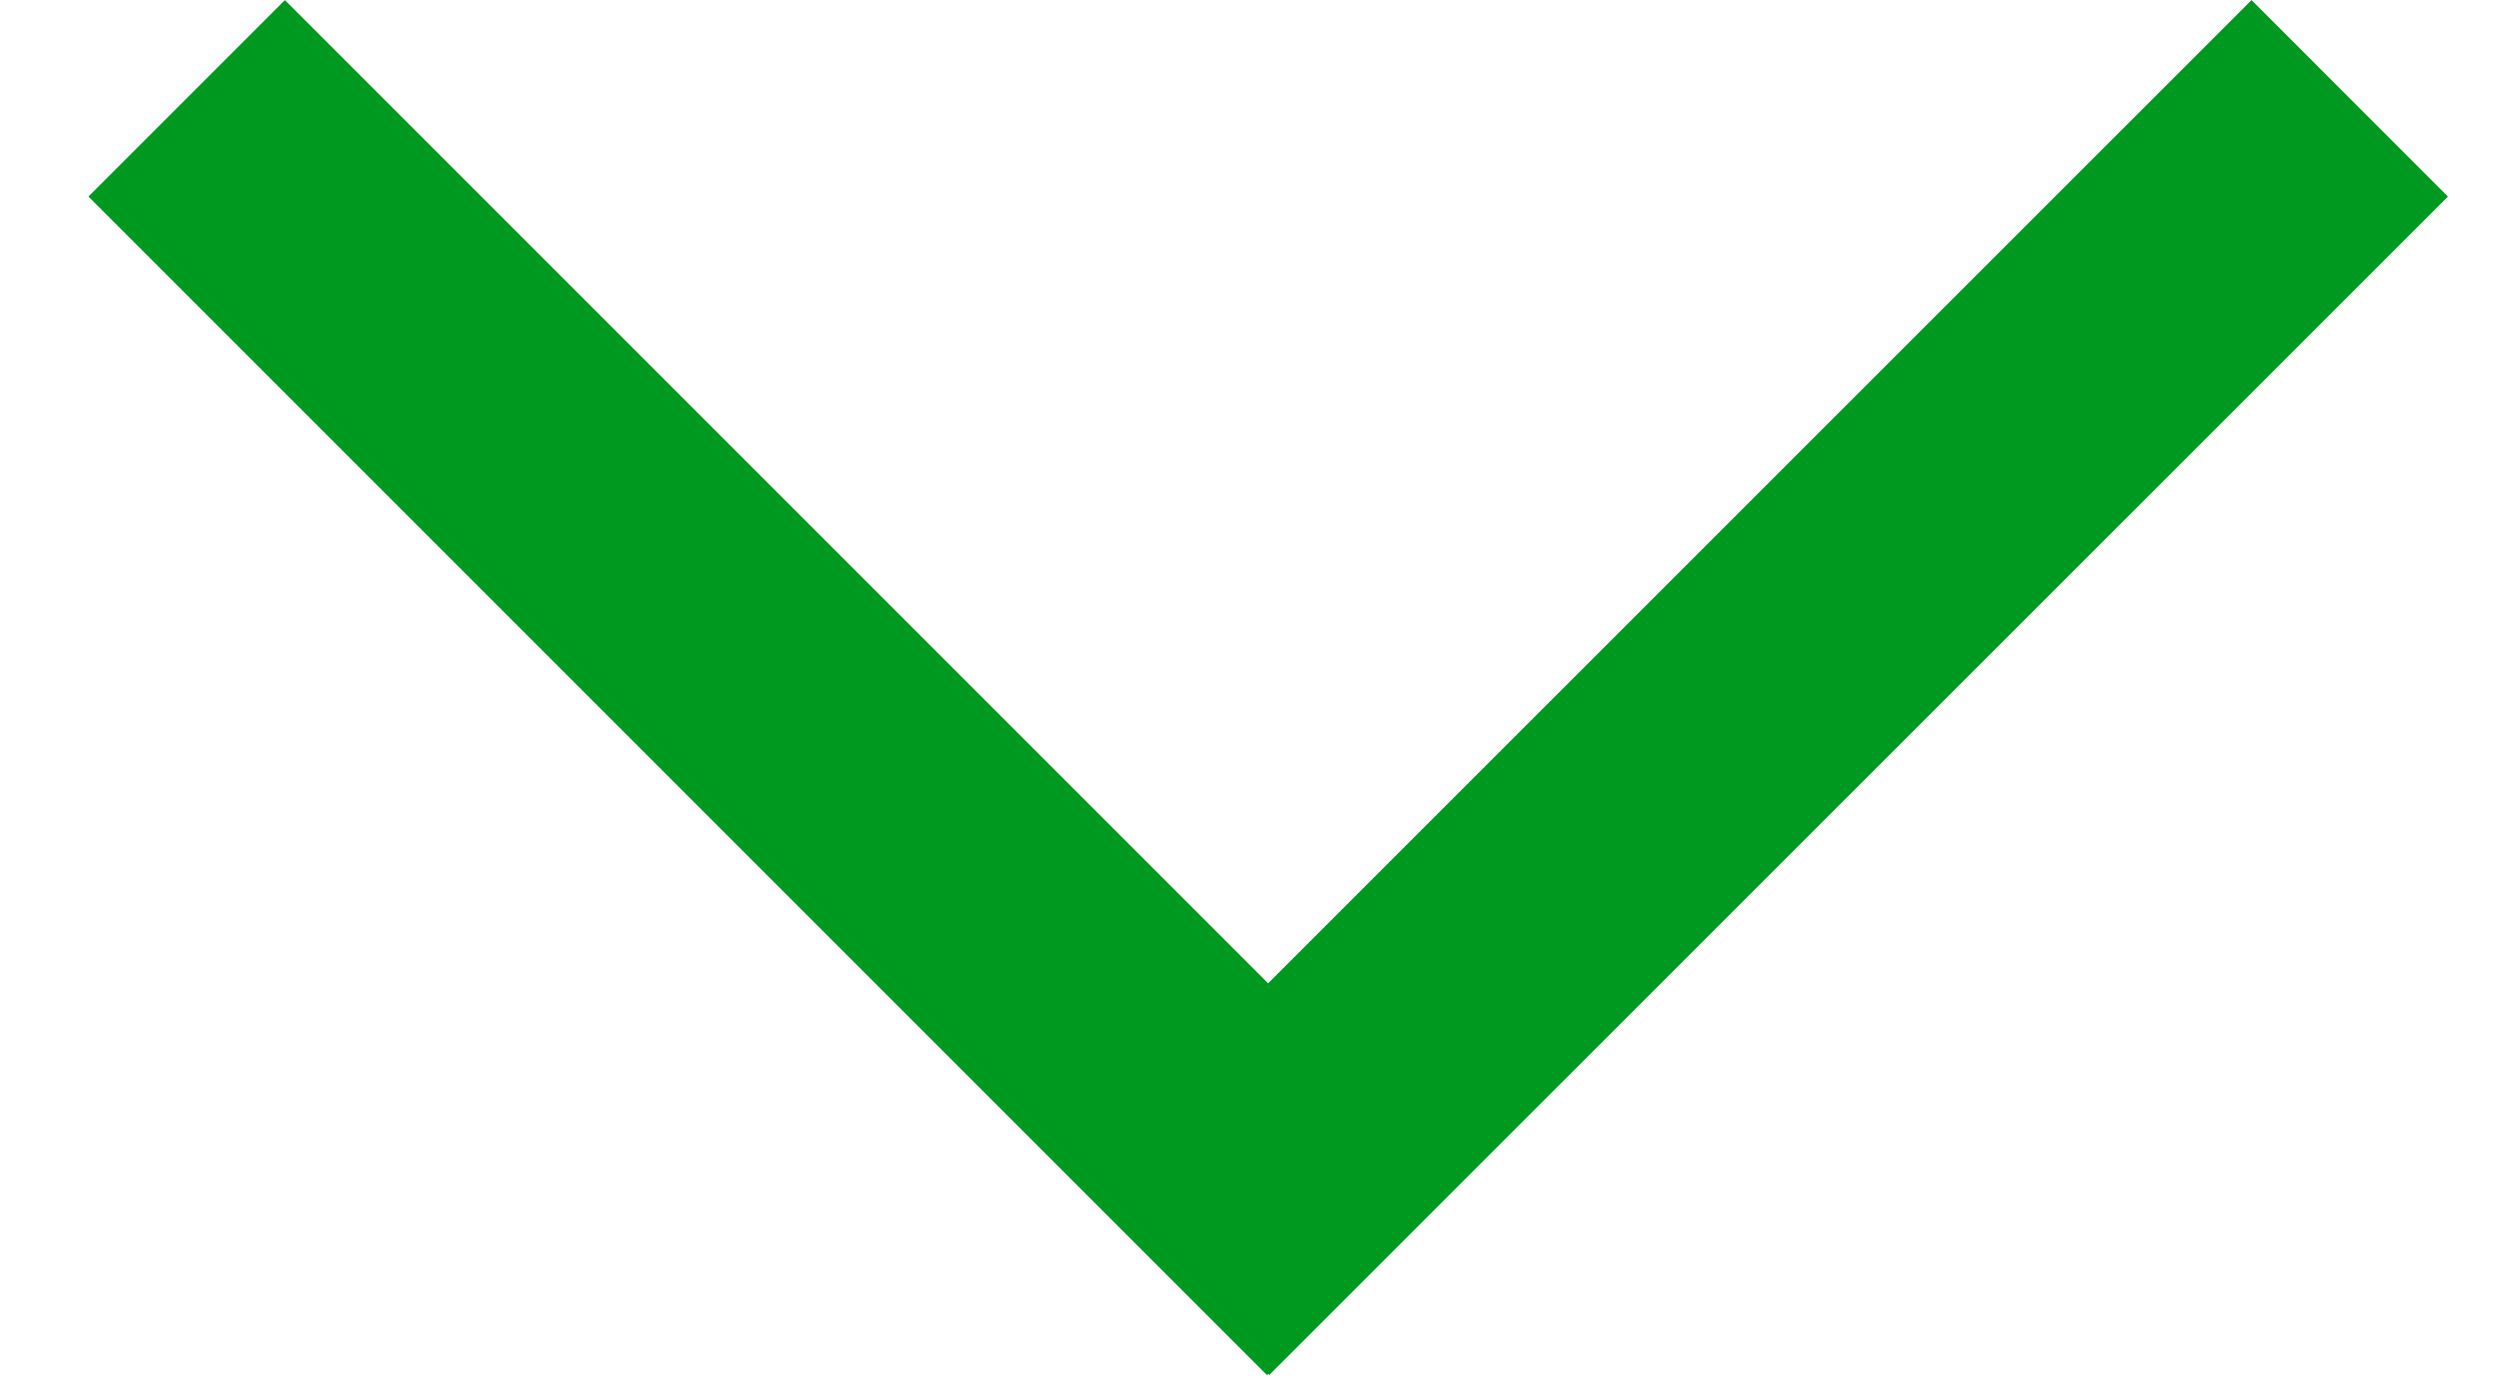
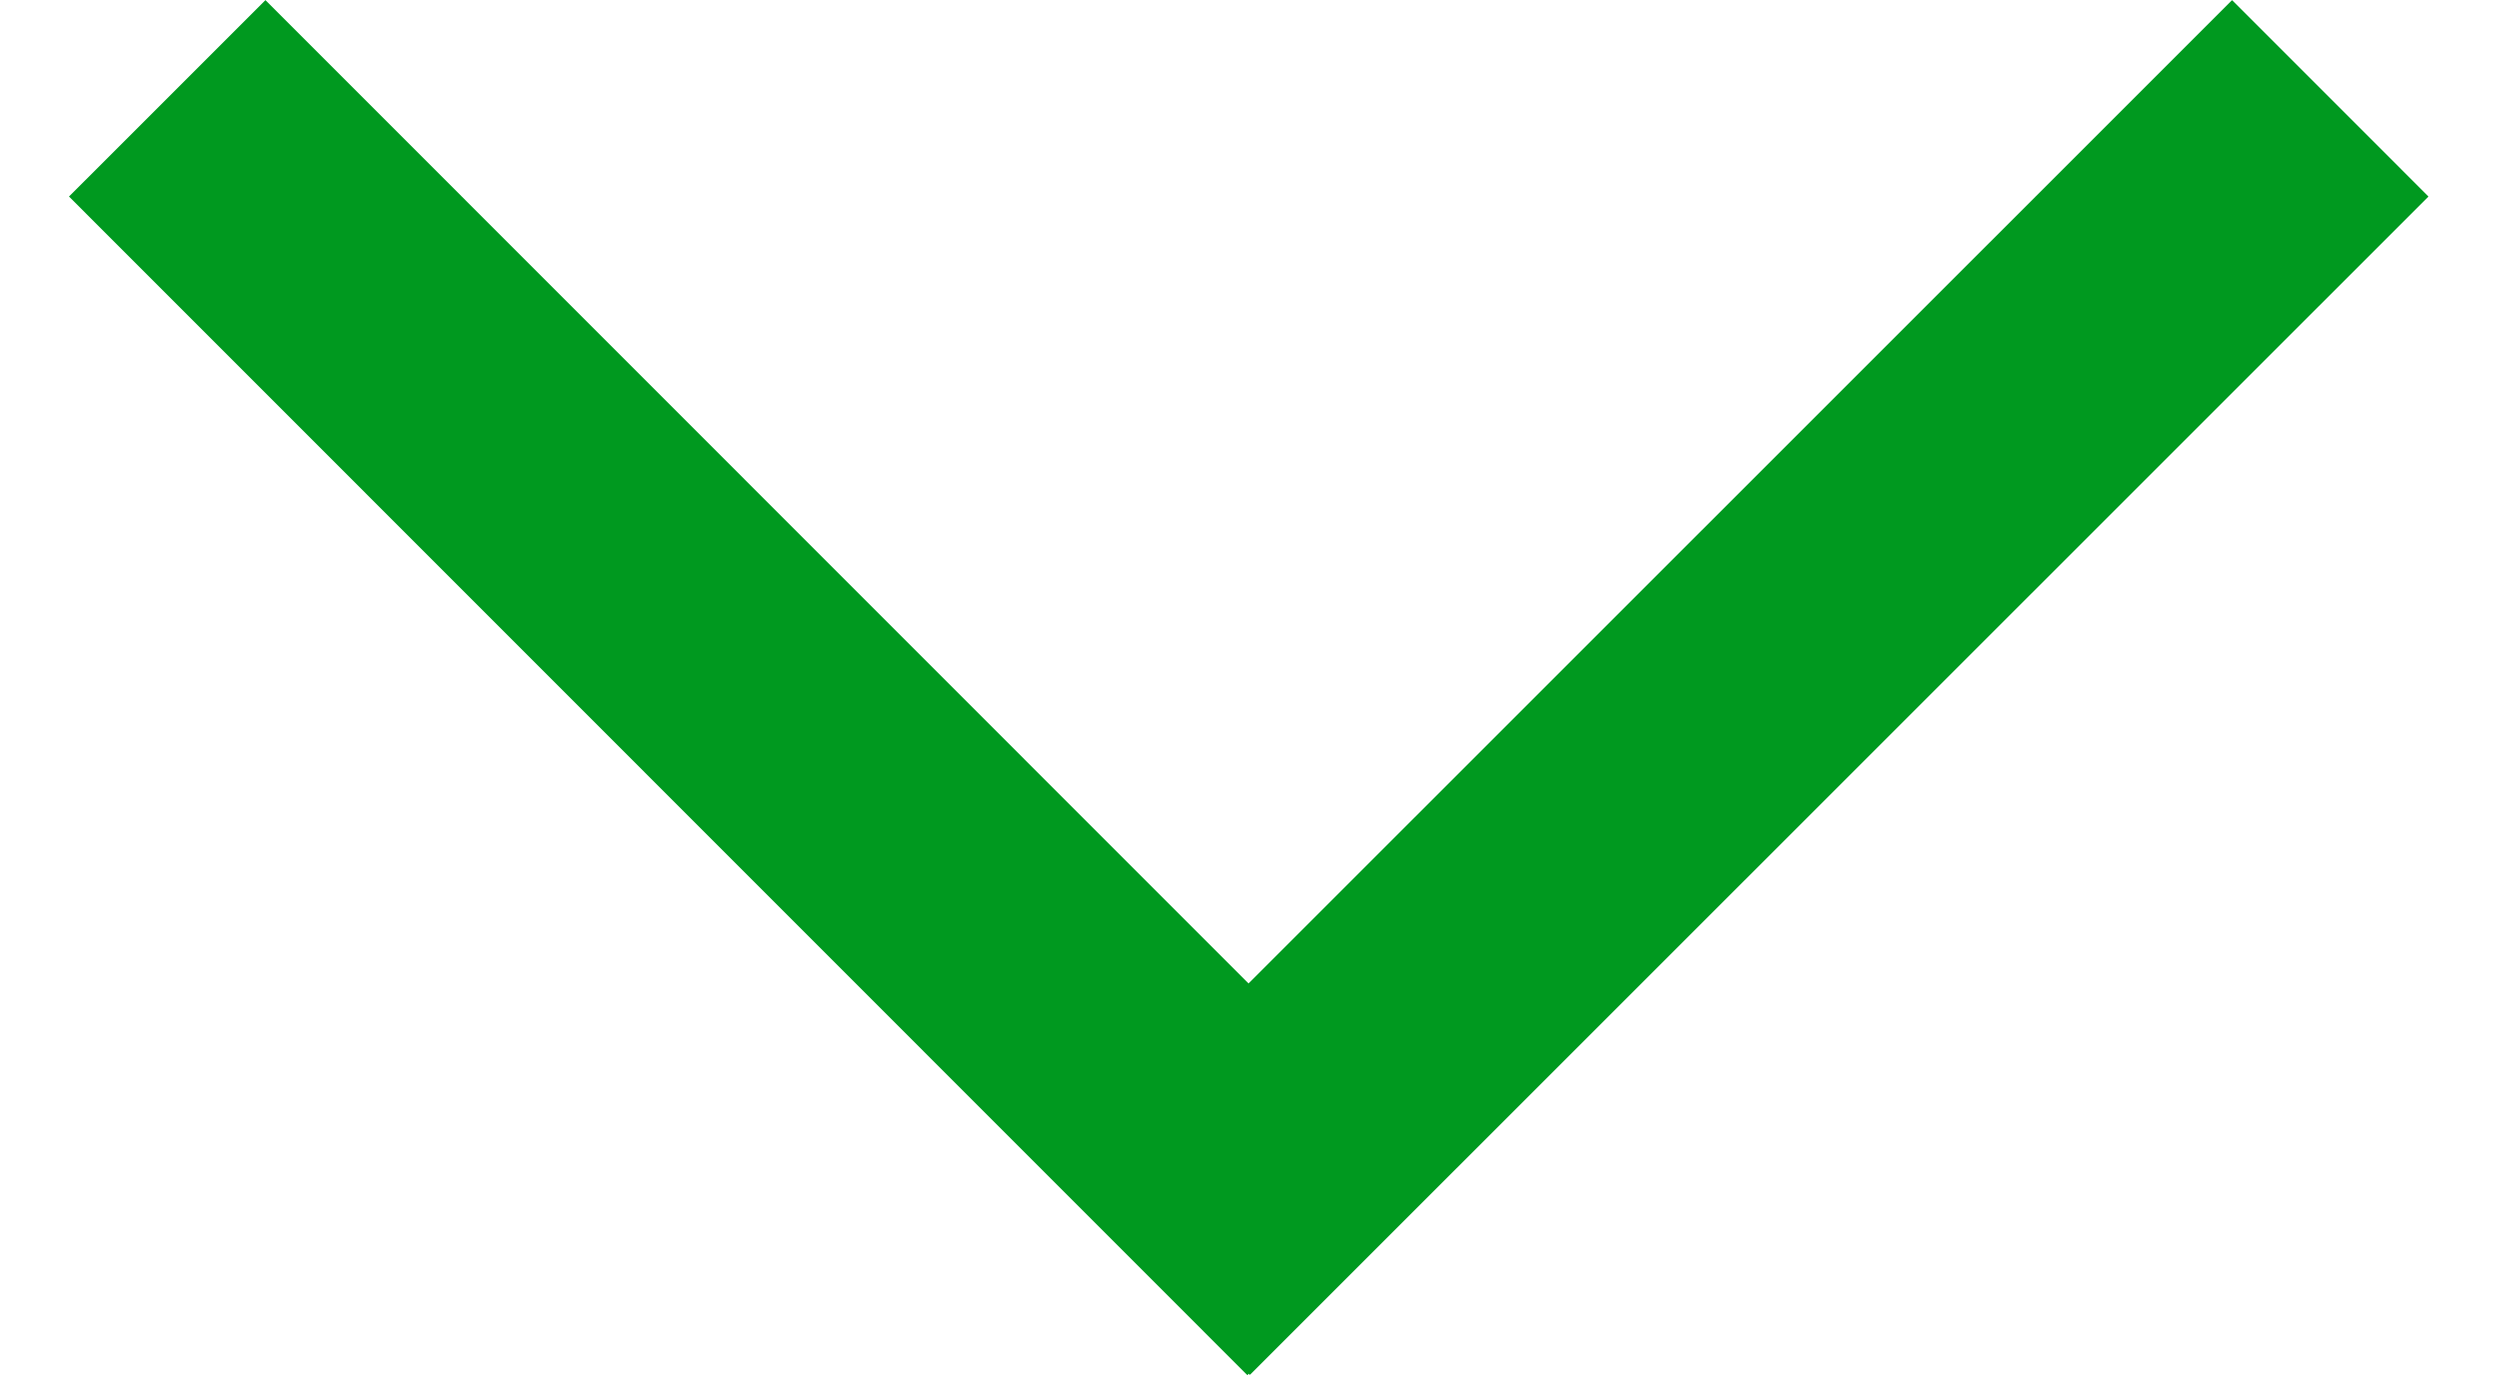
<svg xmlns="http://www.w3.org/2000/svg" width="9" height="5" viewBox="0 0 9 5" fill="none">
-   <line x1="0.672" y1="0.354" x2="4.915" y2="4.597" stroke="#00991F" />
-   <line x1="8.459" y1="0.354" x2="4.216" y2="4.596" stroke="#00991F" />
+   <line x1="0.602" y1="0.354" x2="4.844" y2="4.597" stroke="#00991F" />
+   <line x1="8.389" y1="0.354" x2="4.146" y2="4.596" stroke="#00991F" />
</svg>
